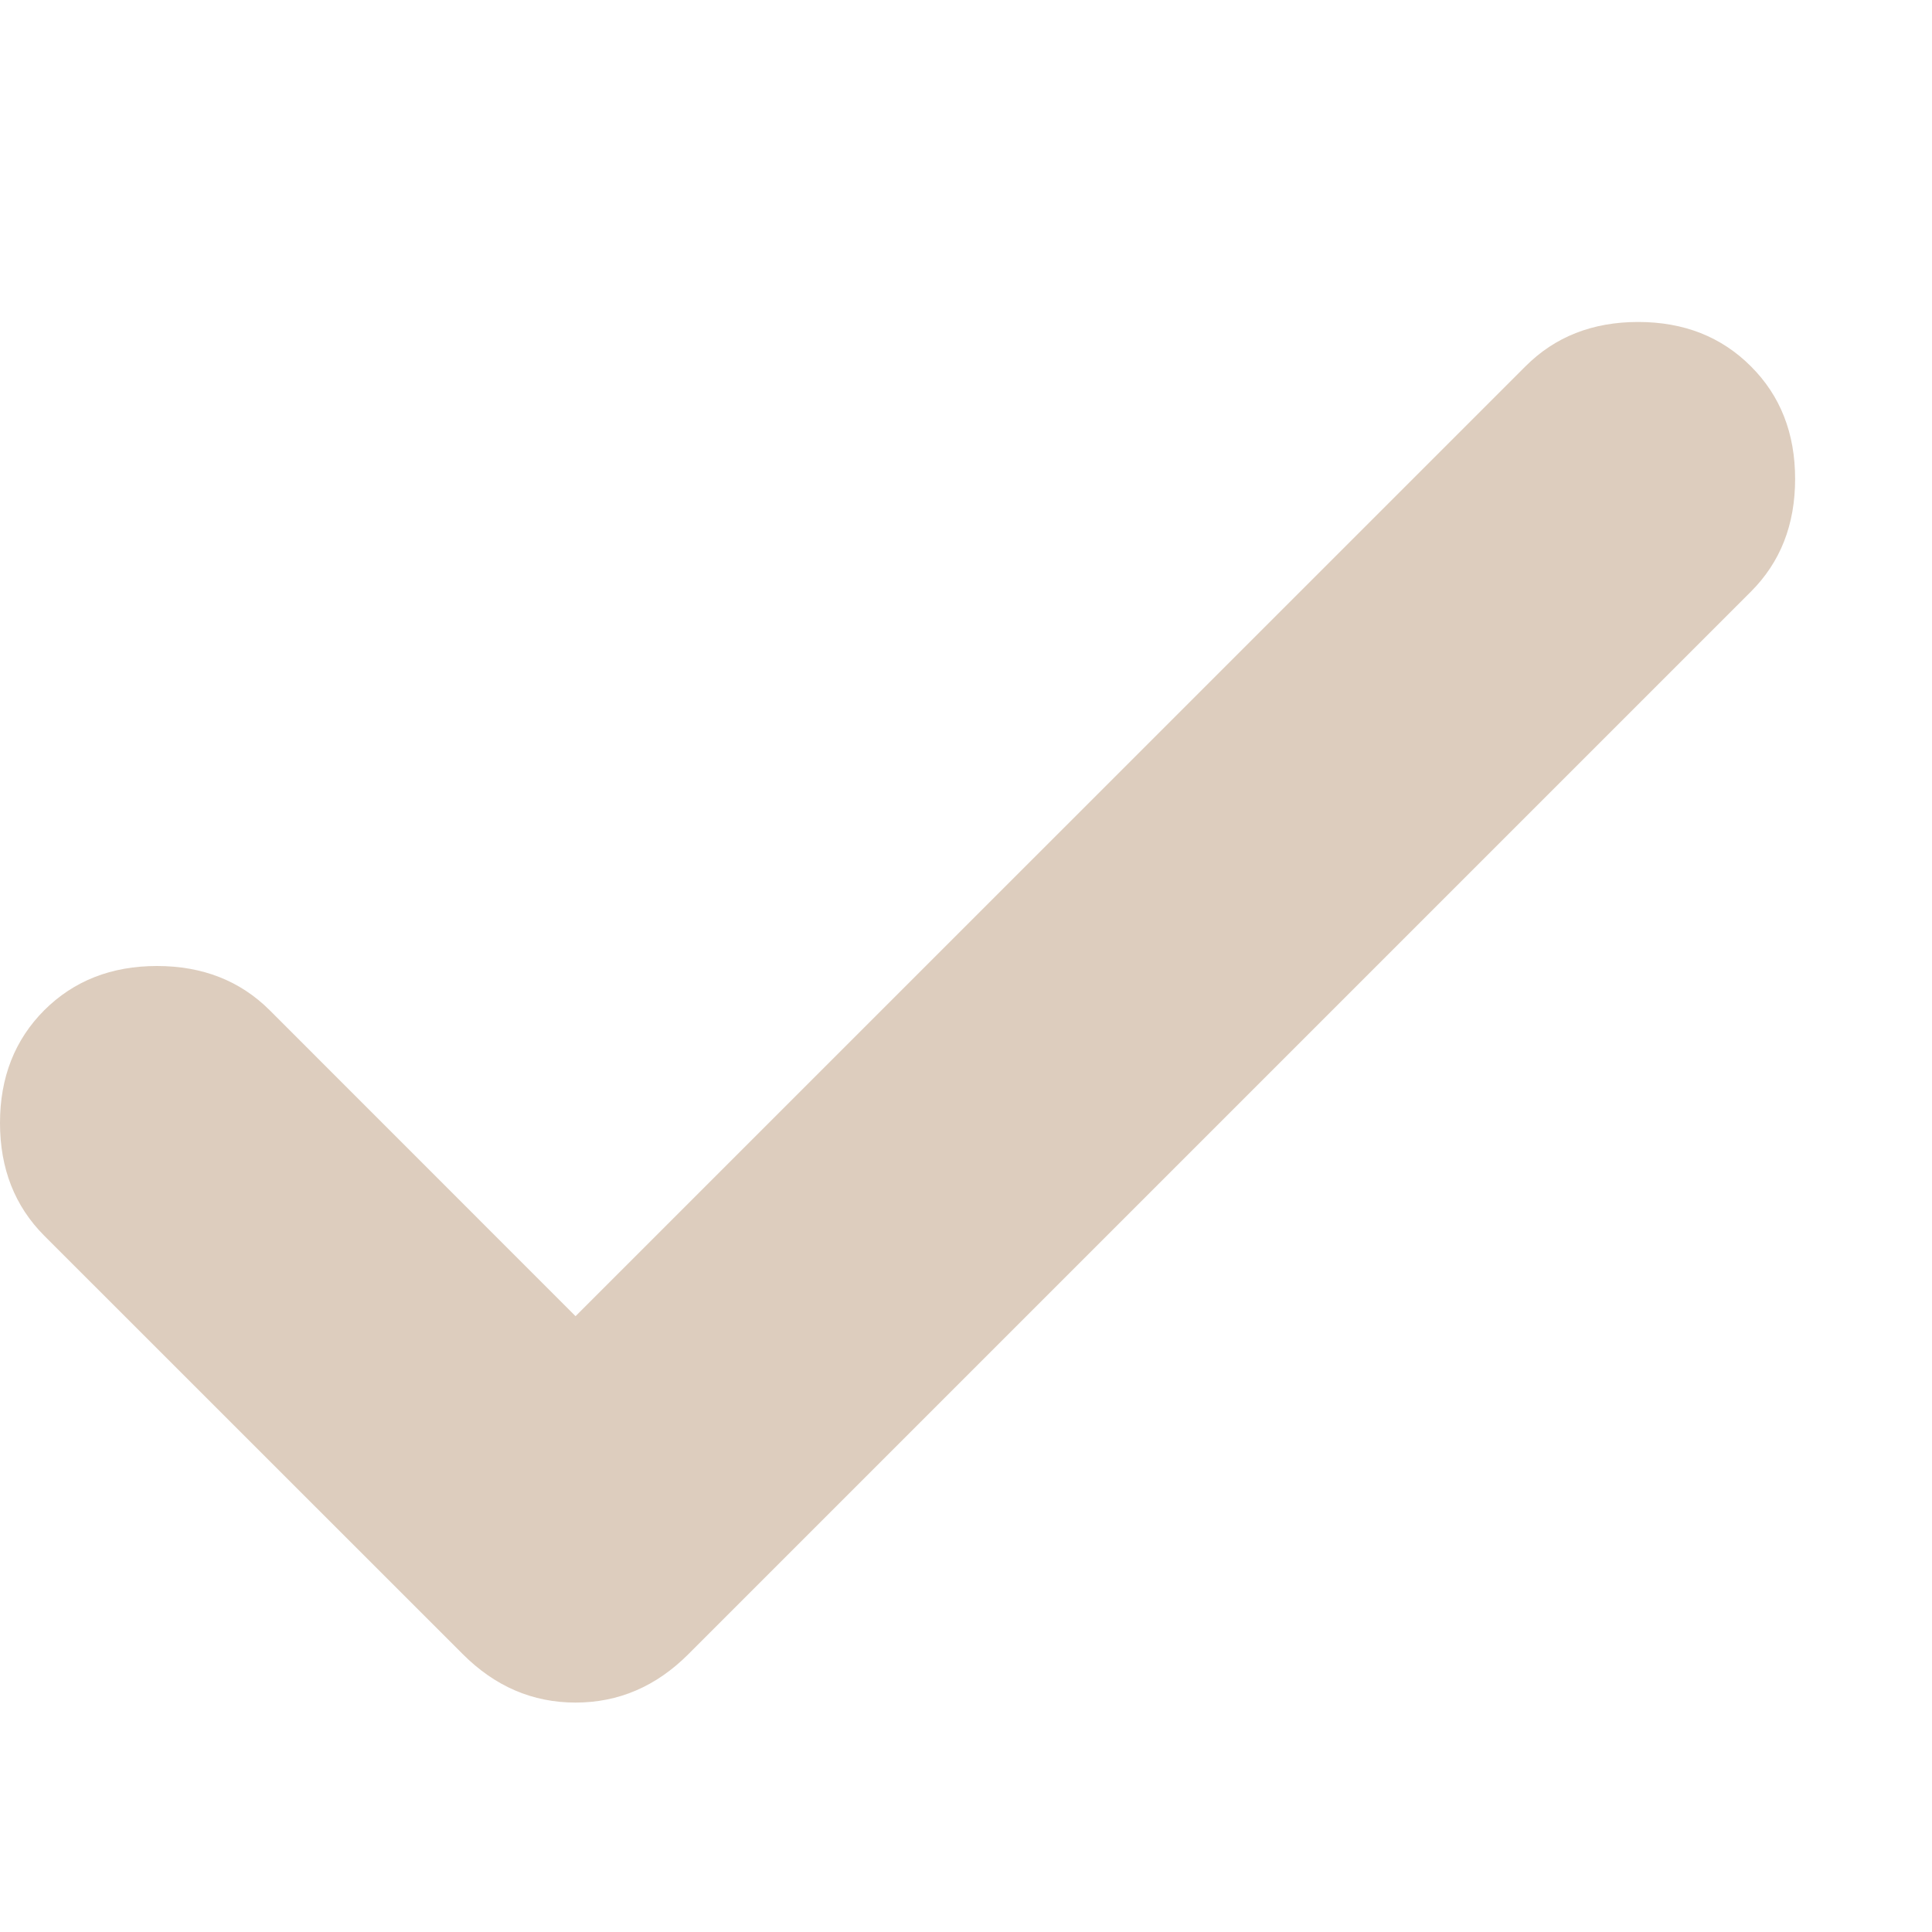
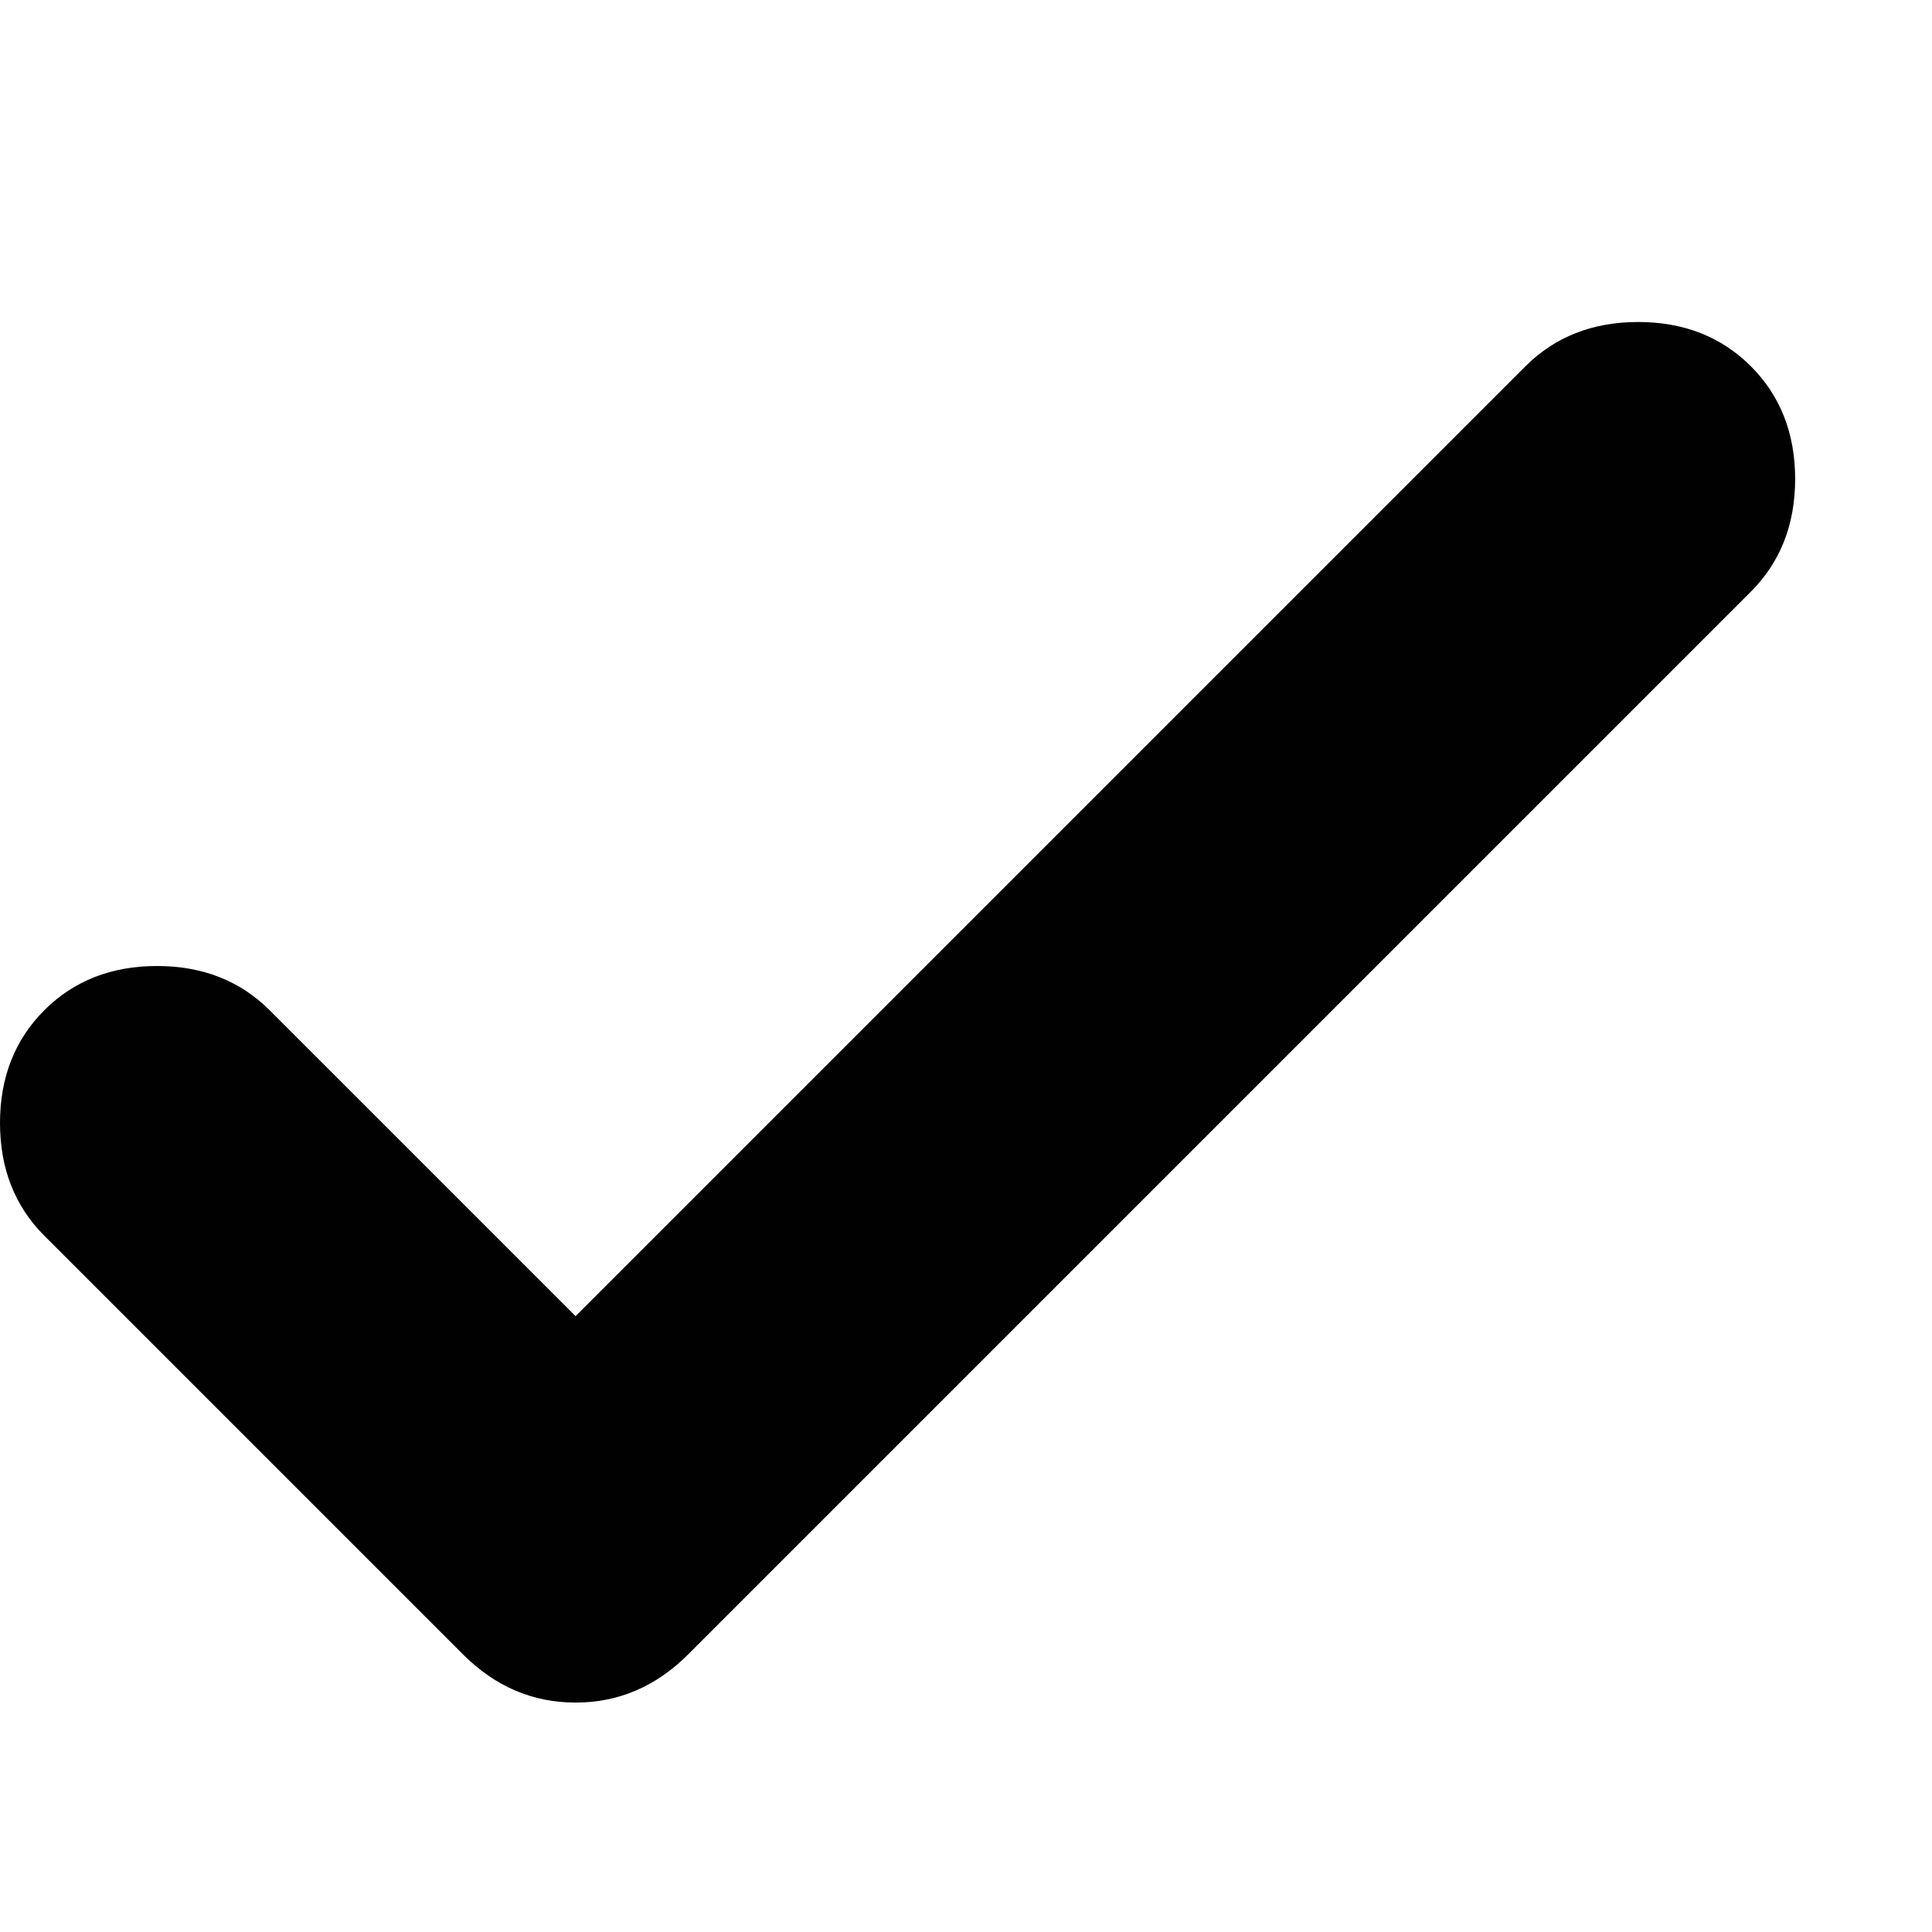
- <svg xmlns="http://www.w3.org/2000/svg" width="20" height="20" viewBox="0 0 20 20" fill="none">
-   <path d="M5.958 13.625L15.792 3.792C16.097 3.486 16.486 3.333 16.958 3.333C17.431 3.333 17.819 3.486 18.125 3.792C18.431 4.097 18.583 4.486 18.583 4.958C18.583 5.431 18.431 5.819 18.125 6.125L7.125 17.125C6.792 17.458 6.403 17.625 5.958 17.625C5.514 17.625 5.125 17.458 4.792 17.125L0.458 12.792C0.153 12.486 0 12.097 0 11.625C0 11.153 0.153 10.764 0.458 10.458C0.764 10.153 1.153 10 1.625 10C2.097 10 2.486 10.153 2.792 10.458L5.958 13.625Z" fill="#DDCDBE" />
+ <svg xmlns="http://www.w3.org/2000/svg" width="12" height="12" viewBox="0 0 12 12" fill="none">
+   <path d="M3.575 8.175L9.475 2.275C9.658 2.092 9.892 2 10.175 2C10.458 2 10.692 2.092 10.875 2.275C11.058 2.458 11.15 2.692 11.15 2.975C11.15 3.258 11.058 3.492 10.875 3.675L4.275 10.275C4.075 10.475 3.842 10.575 3.575 10.575C3.308 10.575 3.075 10.475 2.875 10.275L0.275 7.675C0.092 7.492 0 7.258 0 6.975C0 6.692 0.092 6.458 0.275 6.275C0.458 6.092 0.692 6 0.975 6C1.258 6 1.492 6.092 1.675 6.275L3.575 8.175Z" fill="#010101" />
</svg>
